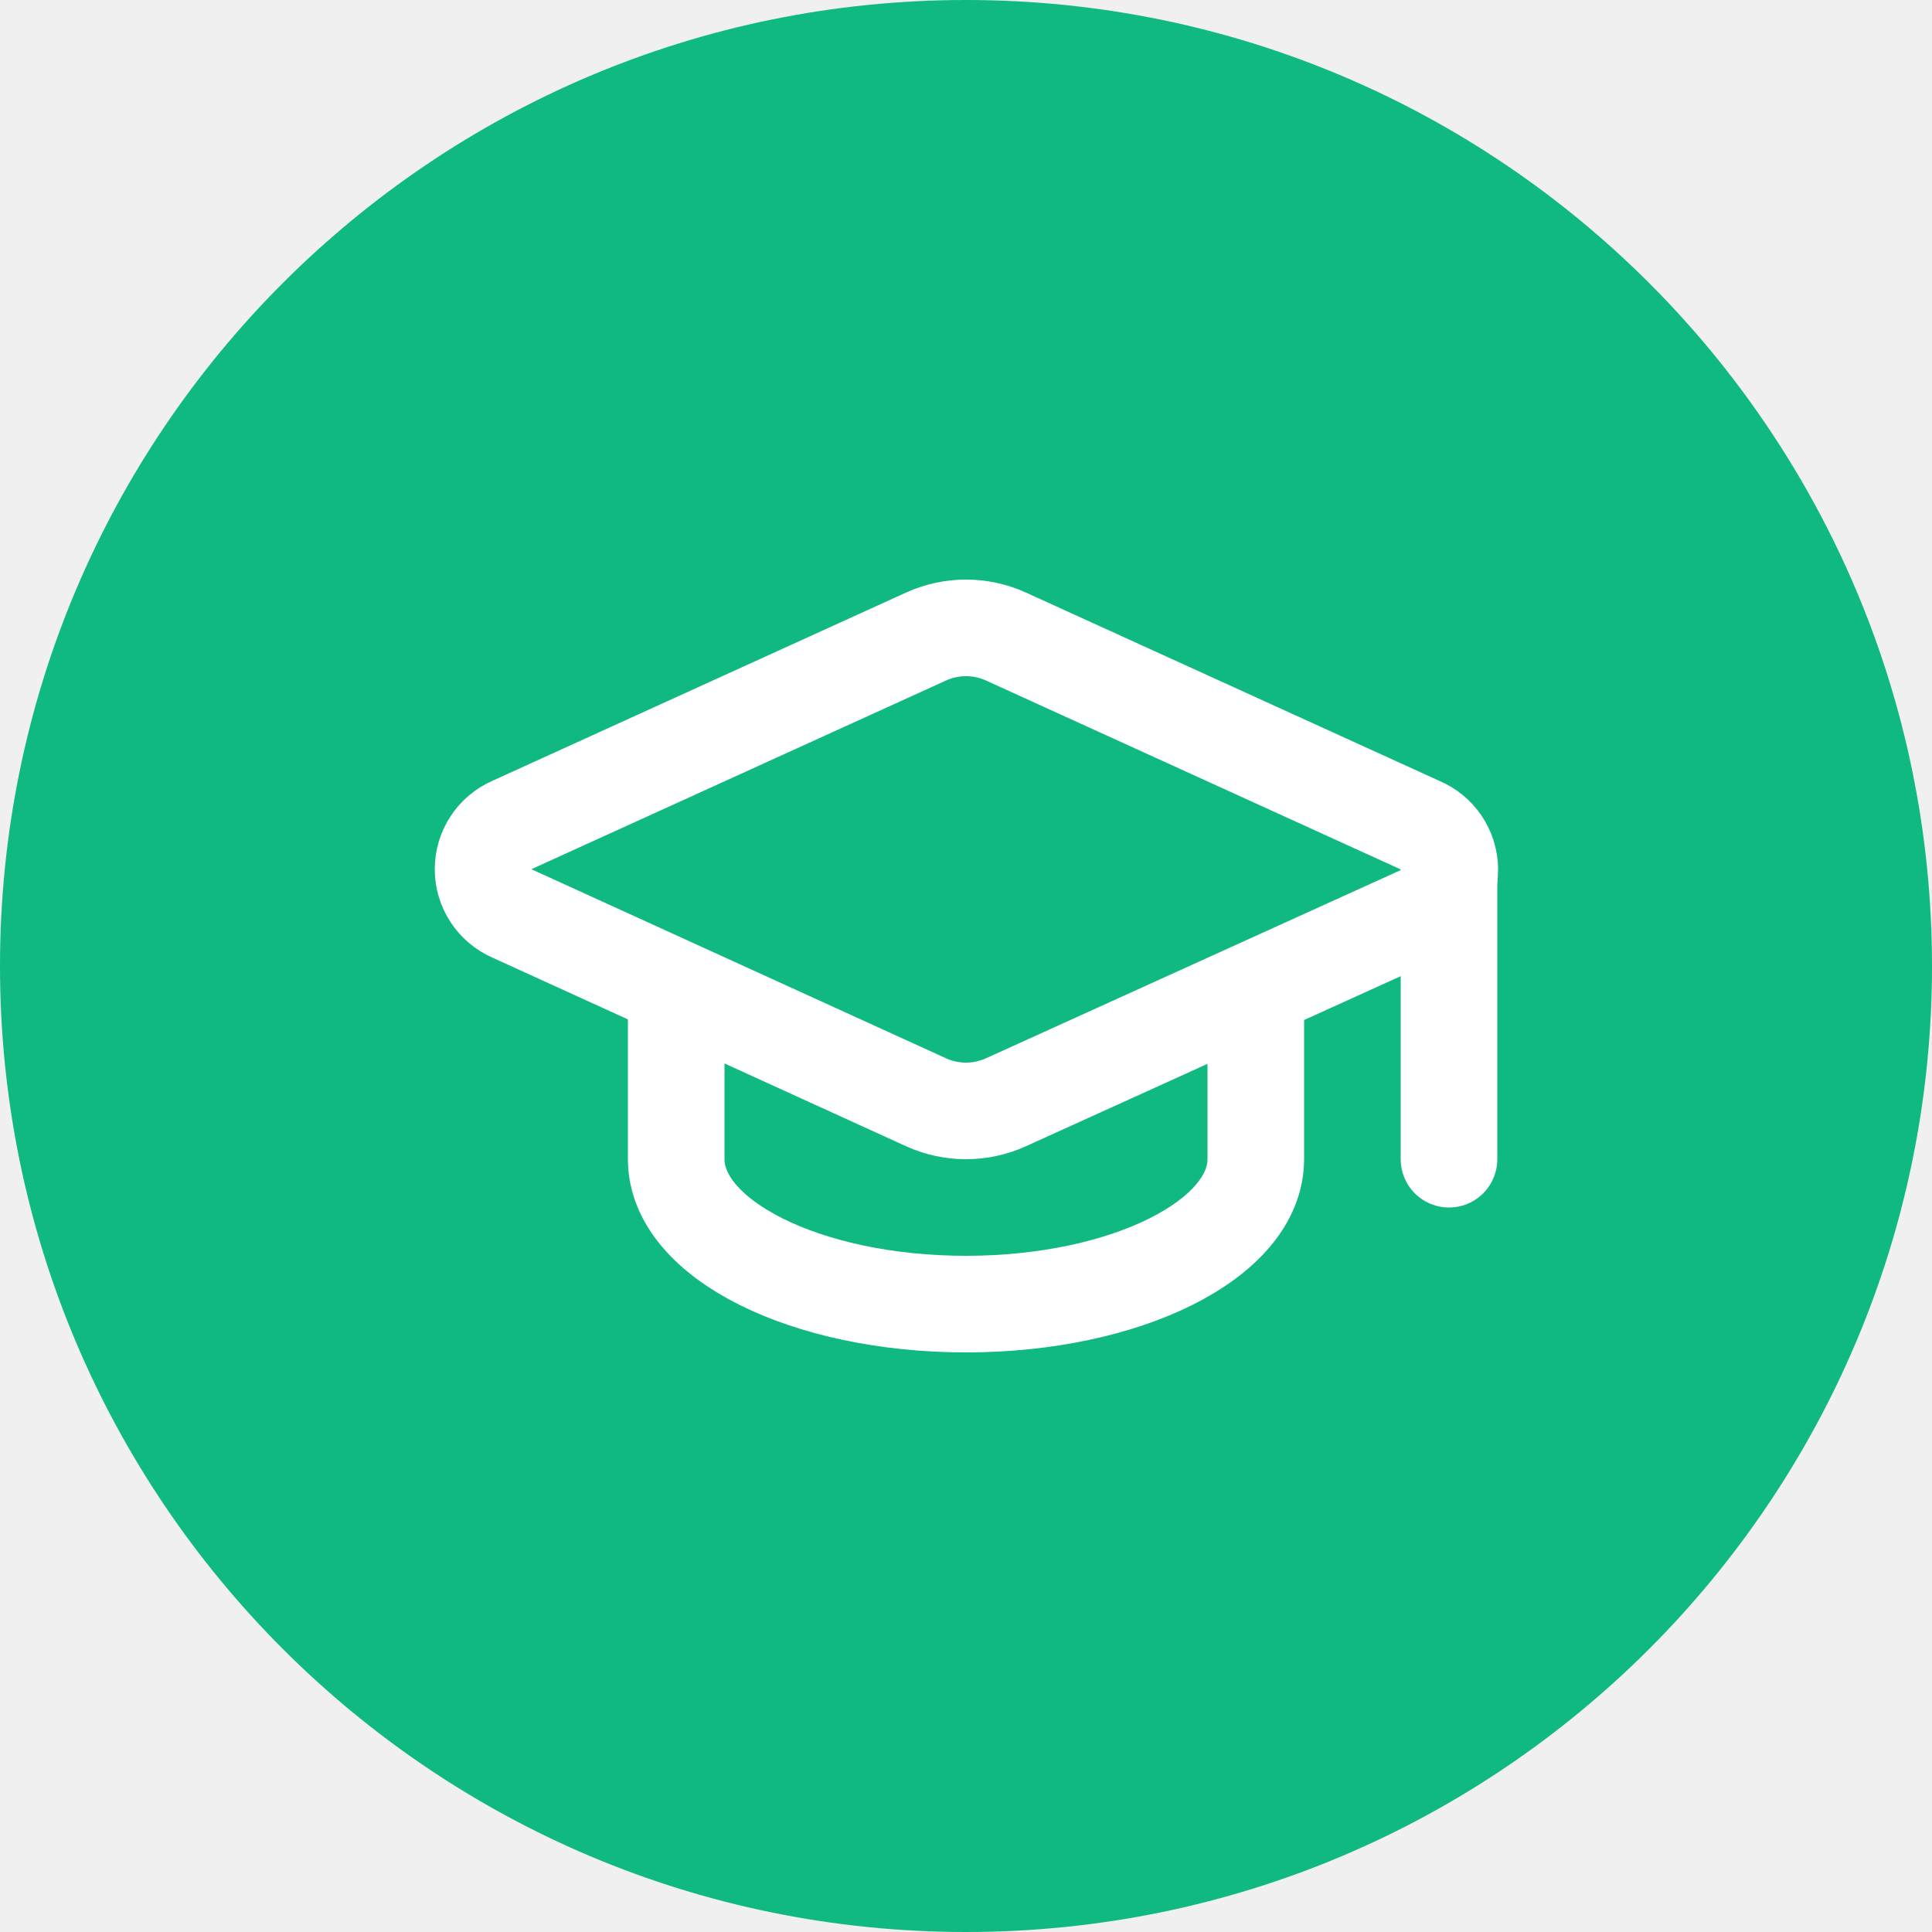
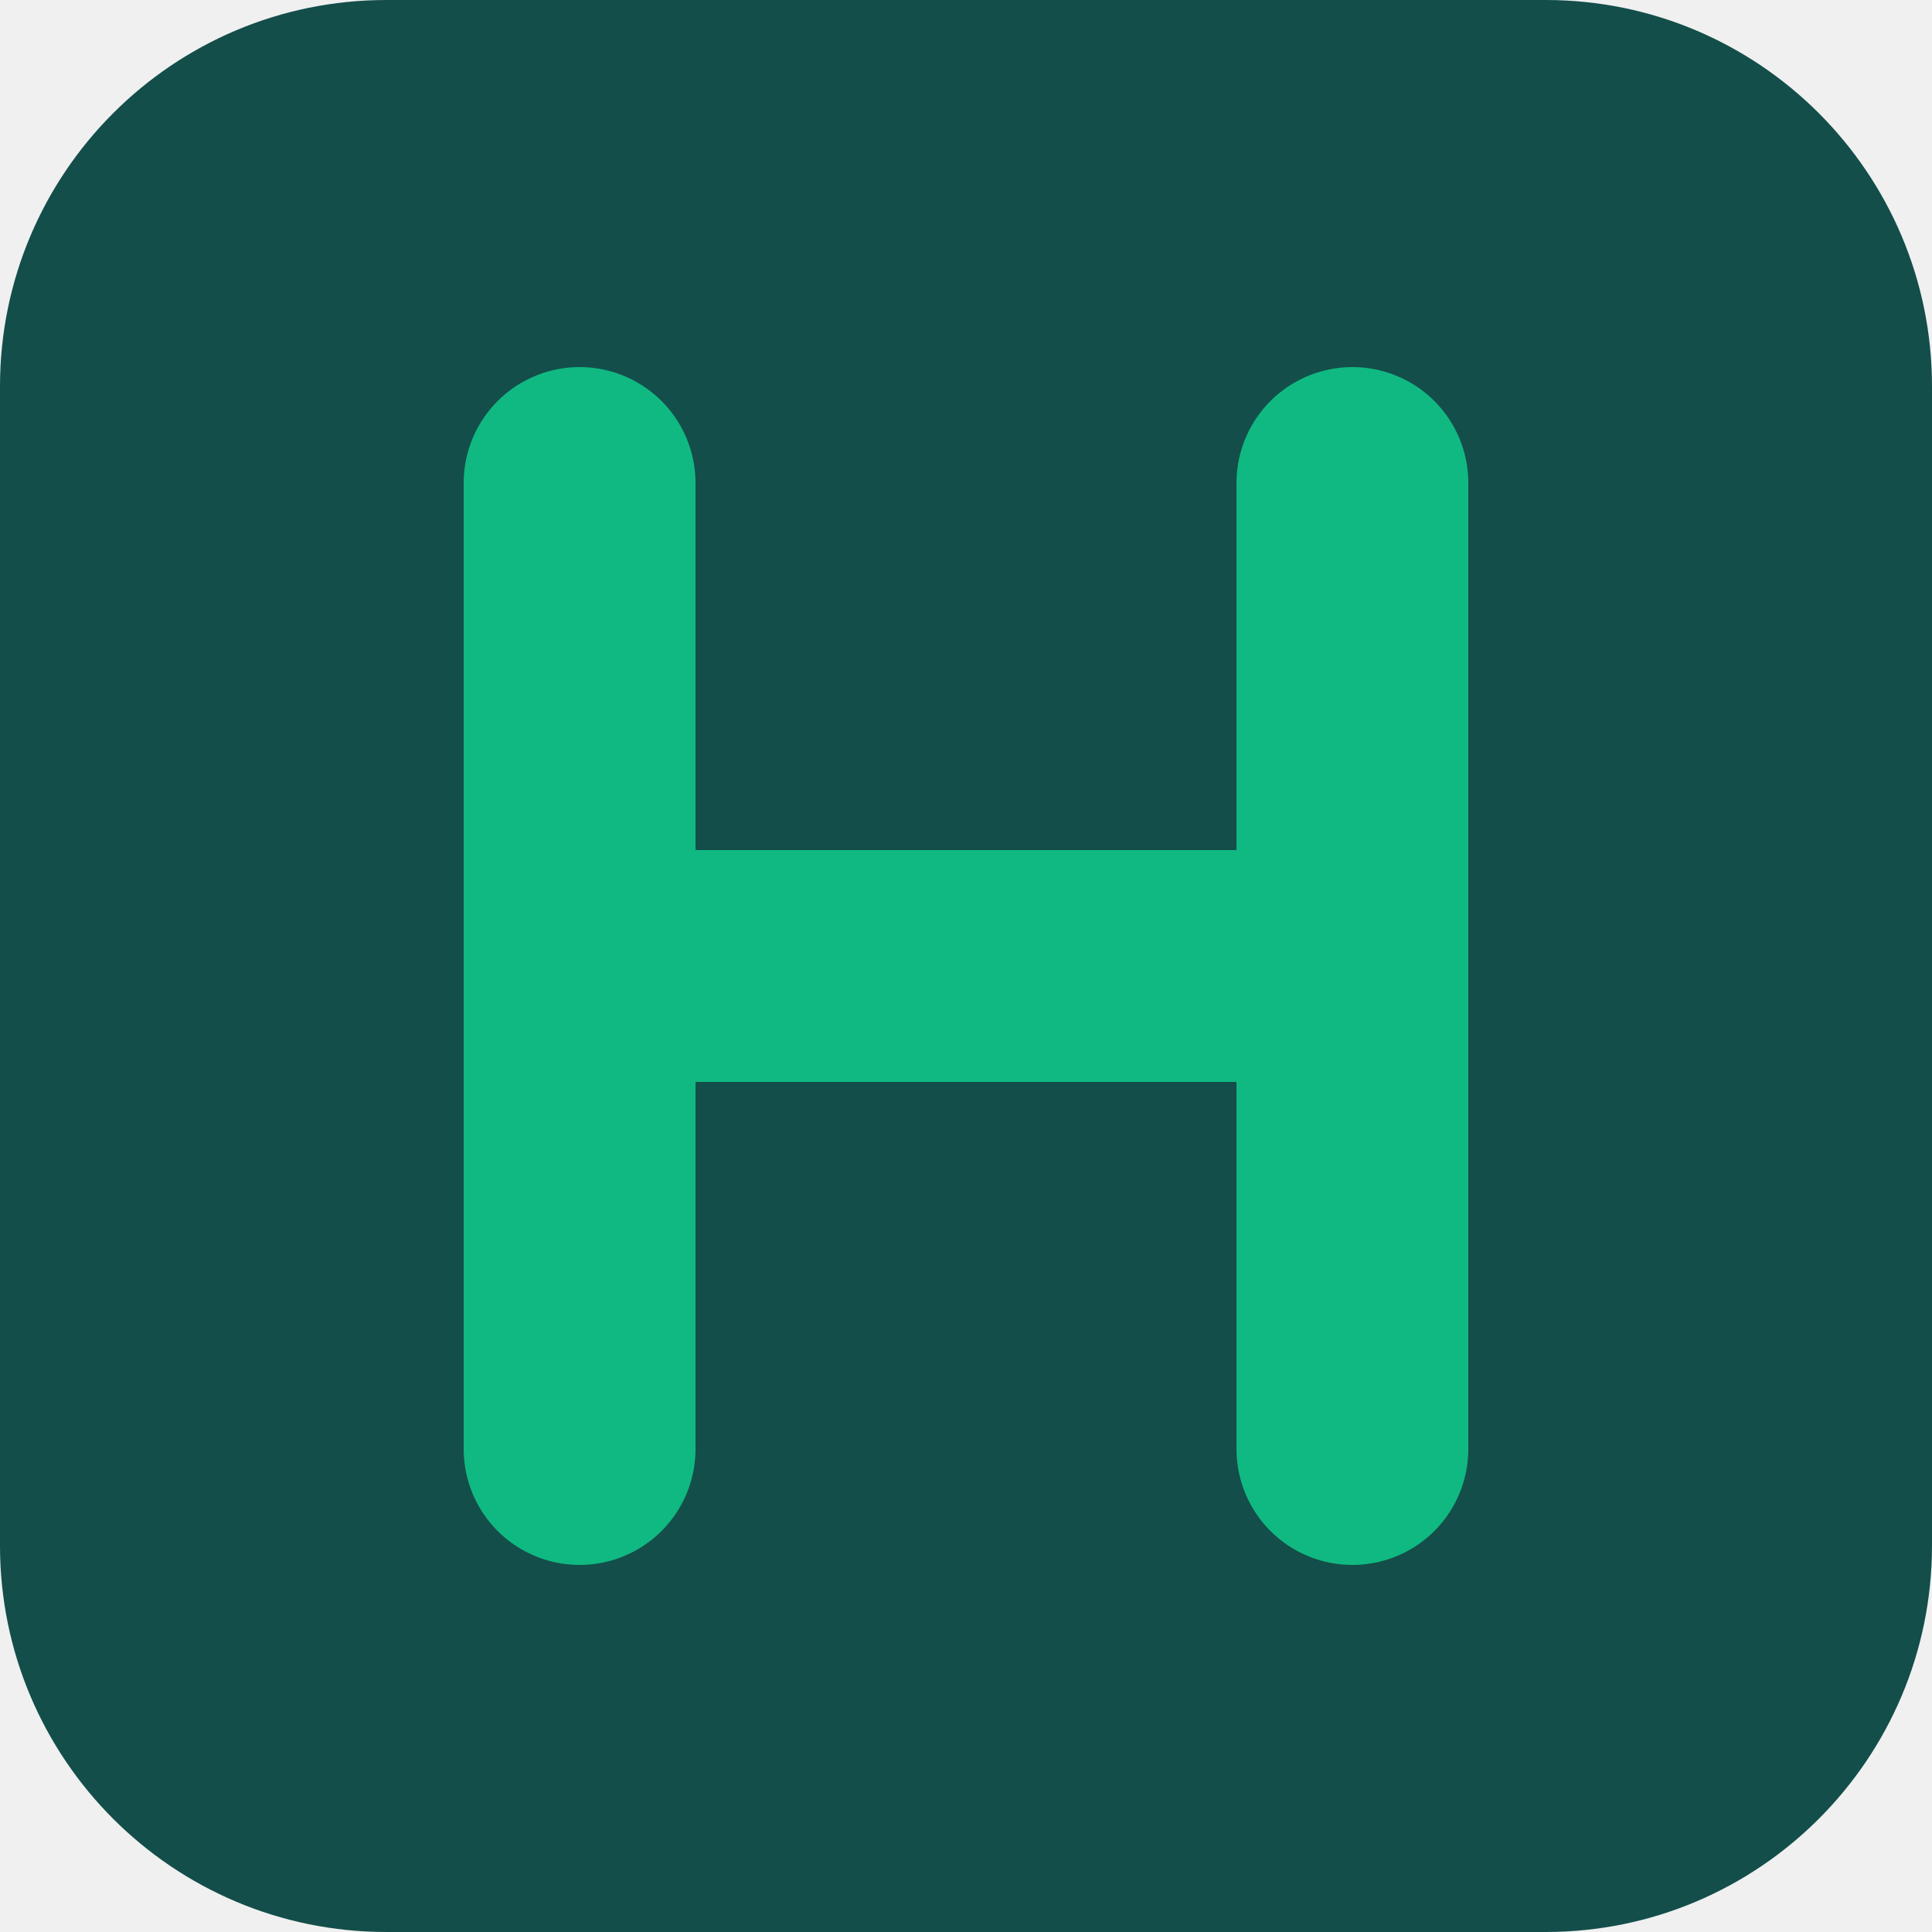
<svg xmlns="http://www.w3.org/2000/svg" viewBox="0 0 200 200">
-   <circle cx="100" cy="100" r="100" fill="#10b981" />
-   <svg x="40" y="40" width="120" height="120" viewBox="0 0 24 24" fill="none" stroke="#ffffff" stroke-width="2" stroke-linecap="round" stroke-linejoin="round">
-     <path d="M21.42 10.922a1 1 0 0 0-.019-1.838L12.83 5.18a2 2 0 0 0-1.66 0L2.6 9.08a1 1 0 0 0 0 1.832l8.57 3.908a2 2 0 0 0 1.66 0z" />
-     <path d="M22 10v6" />
-     <path d="M6 12.5V16a6 3 0 0 0 12 0v-3.5" />
-   </svg>
+   <rect width="200" height="200" rx="40" fill="#134e4a" />
+   <path d="M60 50 L60 150 M140 50 L140 150 M60 100 L140 100" stroke="#10b981" stroke-width="24" stroke-linecap="round" />
</svg>
